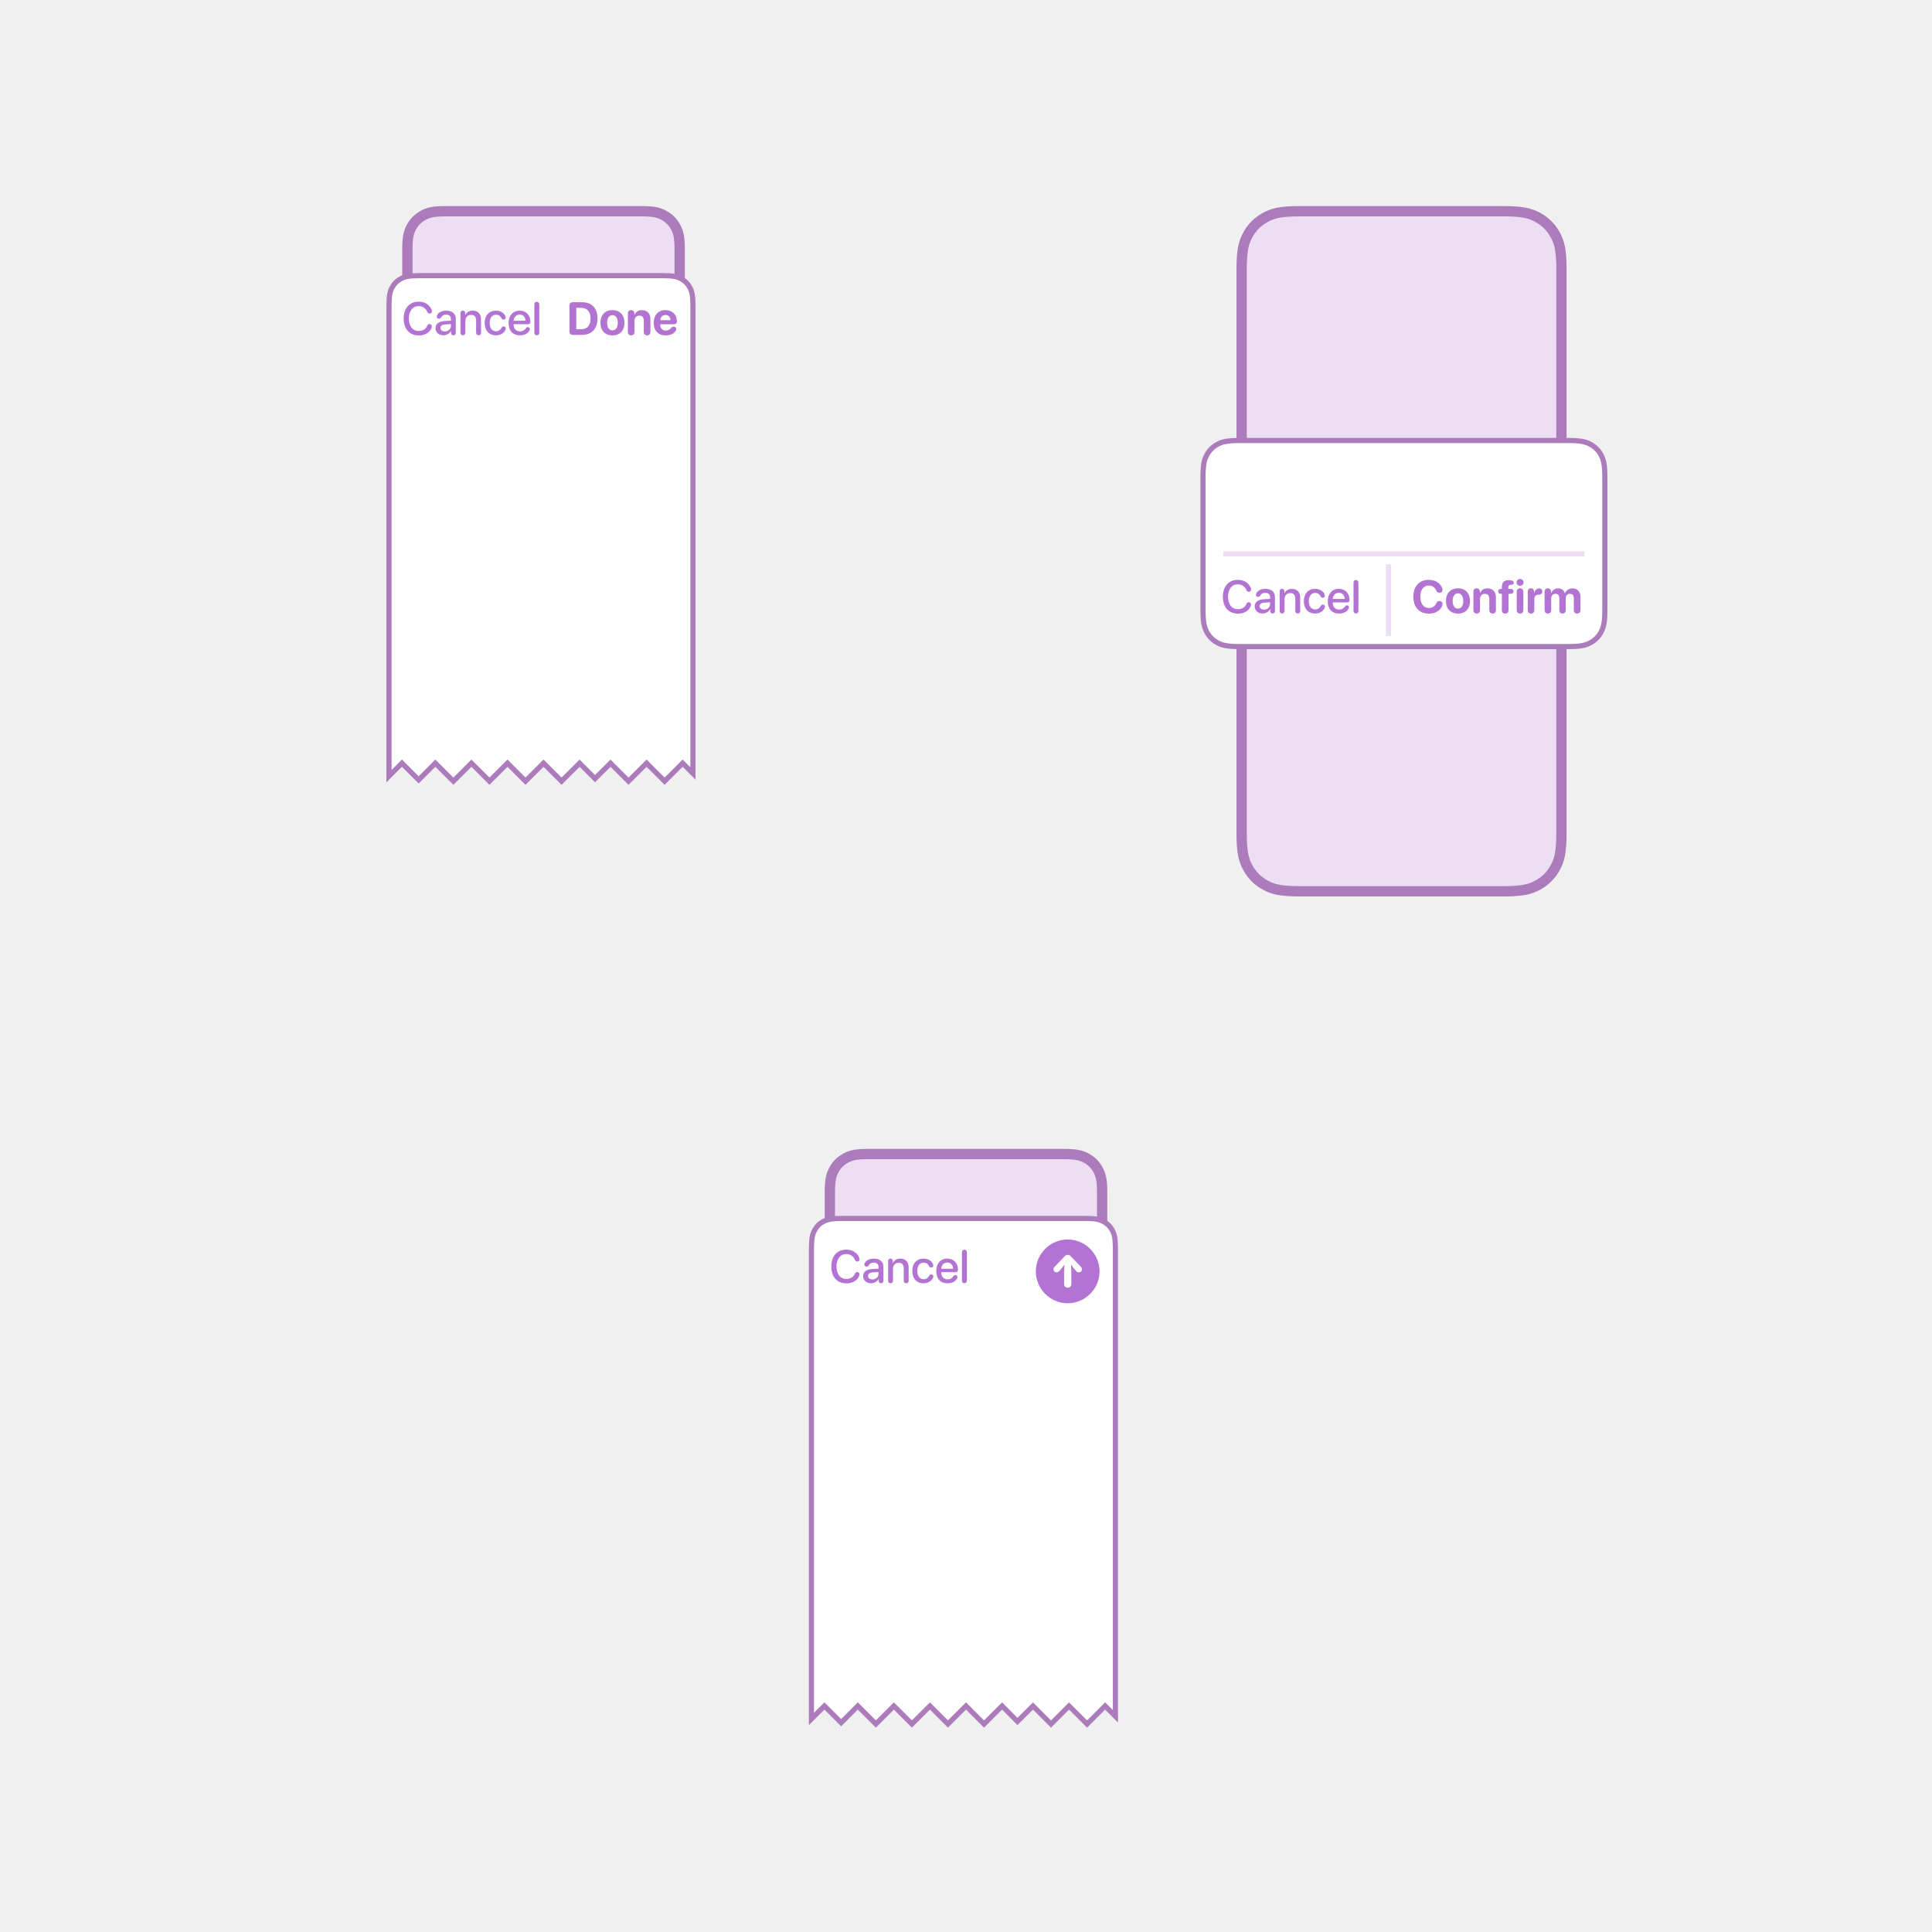
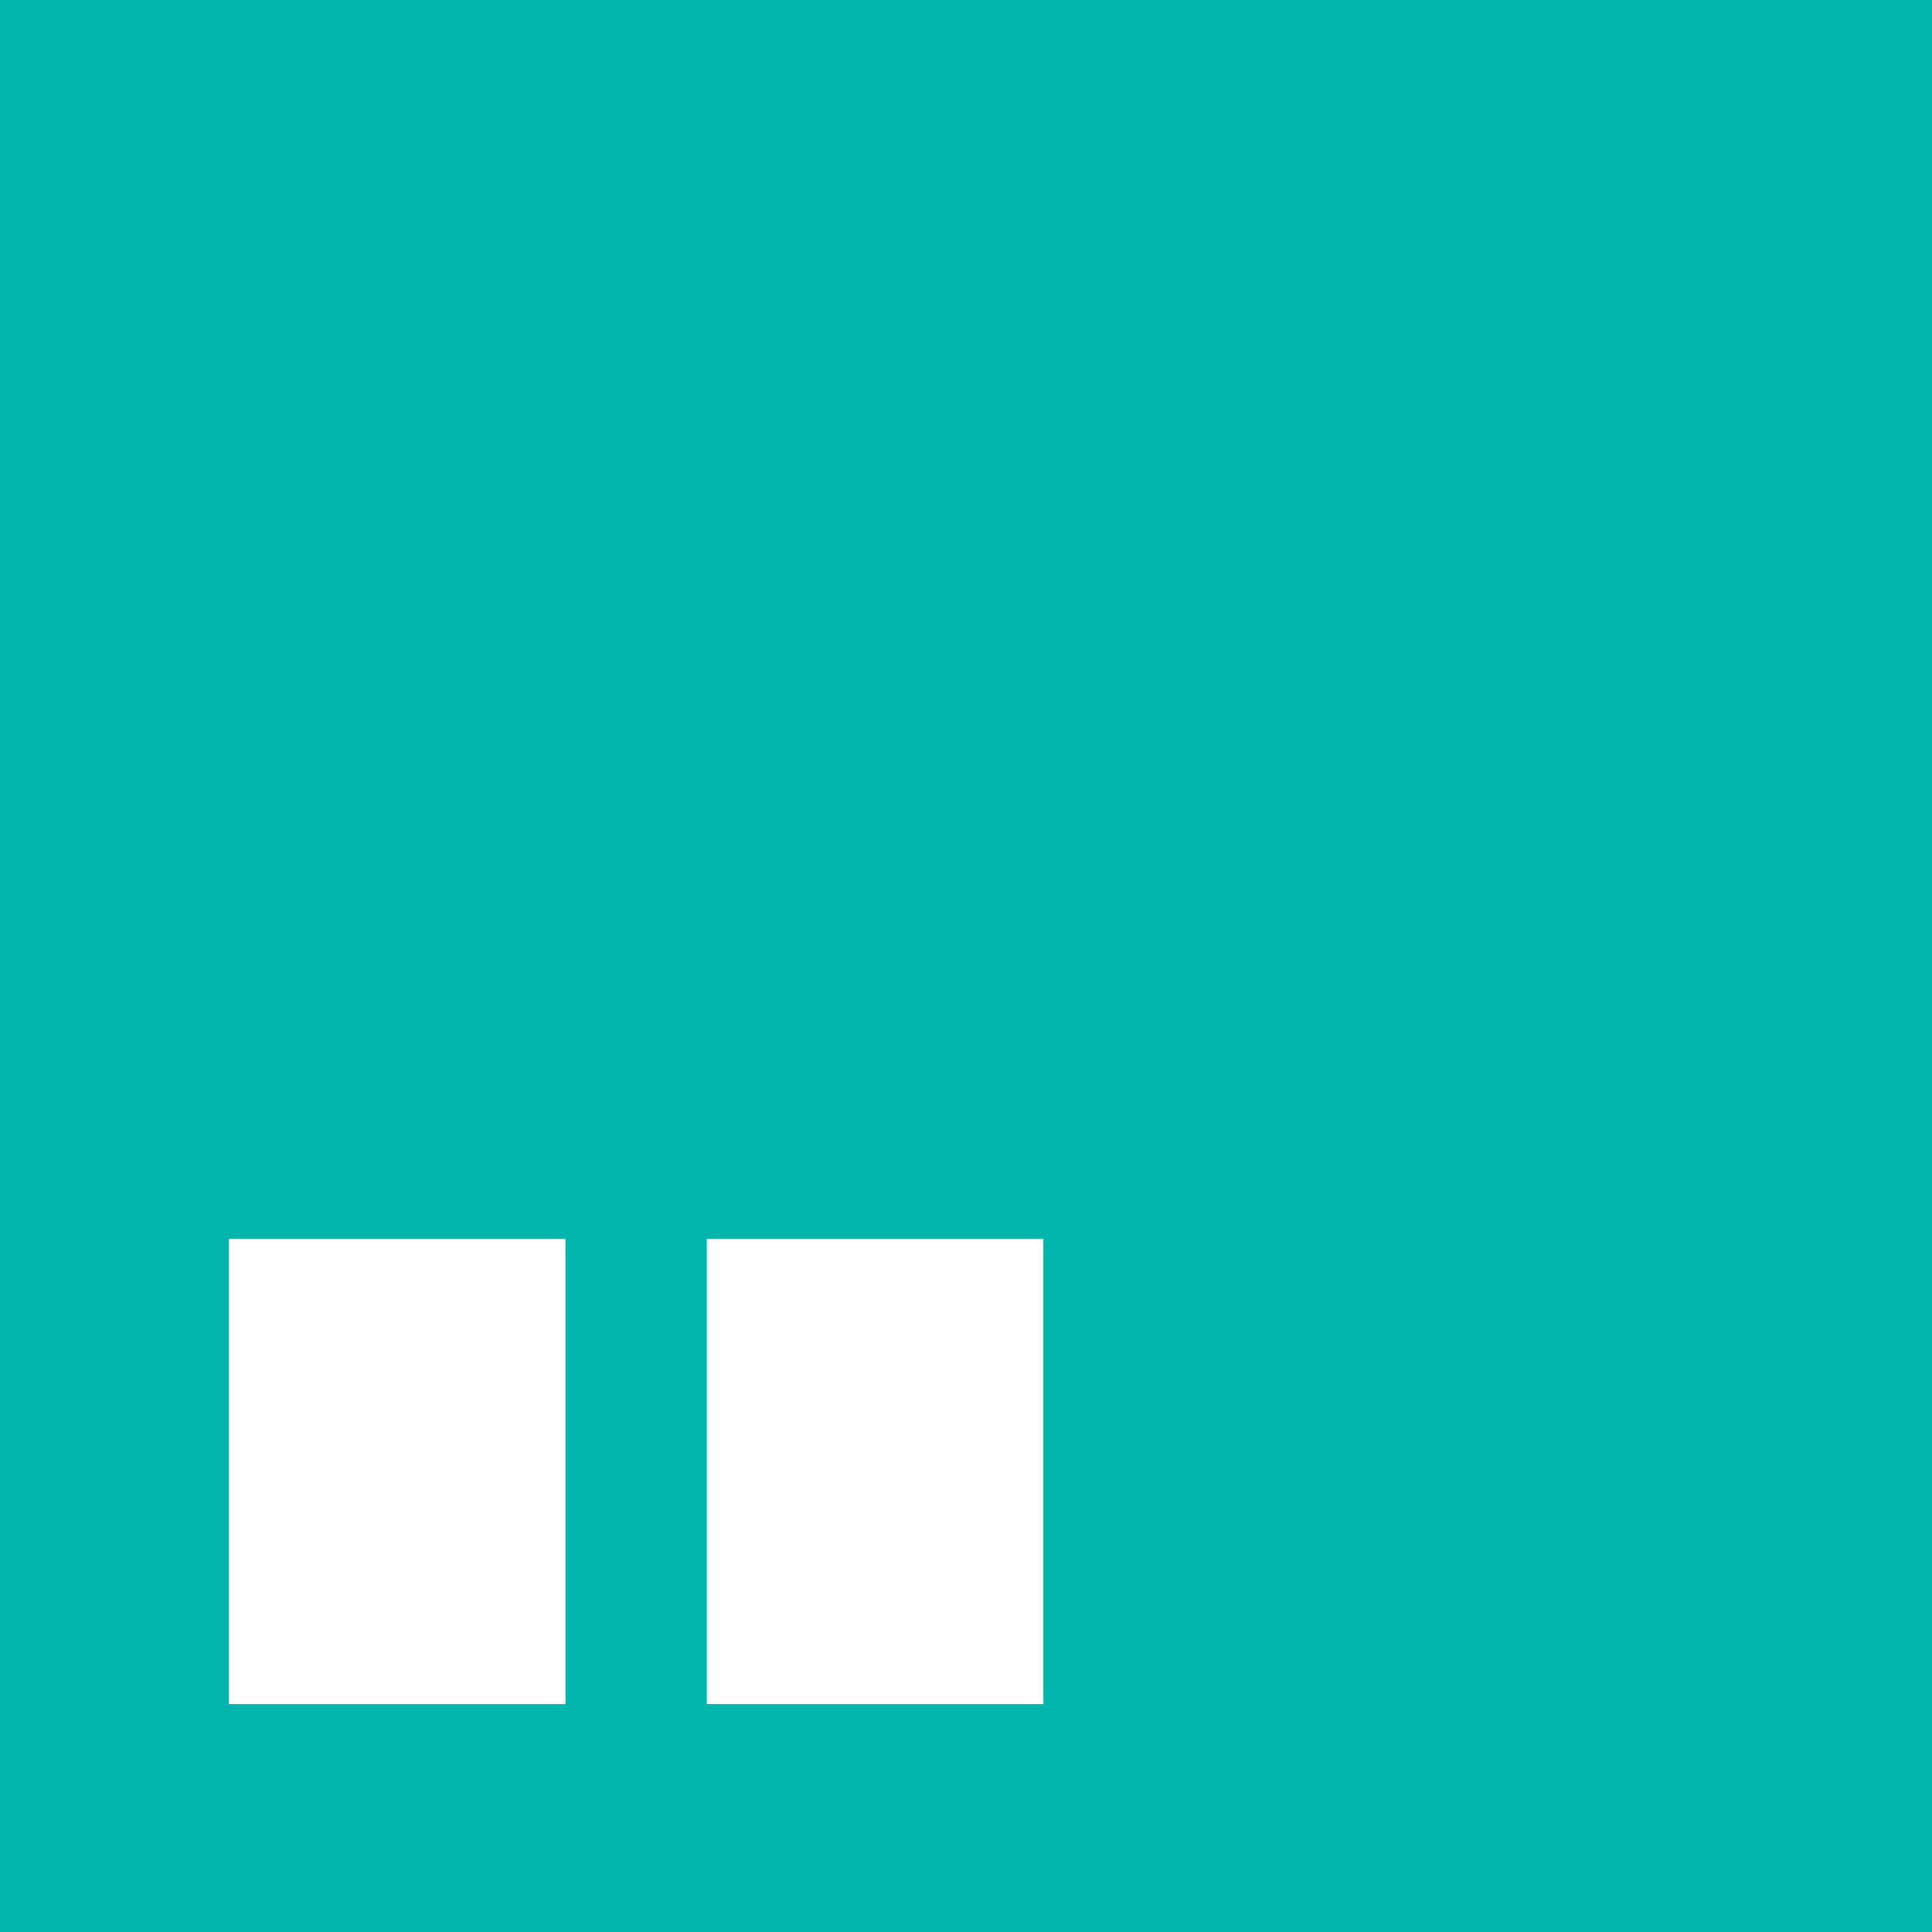
- <svg xmlns="http://www.w3.org/2000/svg" height="375" viewBox="0 0 375 375" width="375">
-   <g fill="none" fill-rule="evenodd">
-     <g transform="translate(75 42)">
-       <path d="m49.517-1c2.512 0 3.409.297 4.323.786.992.53 1.77 1.309 2.3 2.3.489.915.786 1.811.786 4.323v90.59h-52.852v-90.59c0-2.512.297-3.409.786-4.323.53-.992 1.309-1.77 2.3-2.3.915-.489 1.811-.786 4.323-.786z" fill="#eddef4" stroke="#ab7bbc" stroke-width="2" />
-       <path d="m6.411 11.5h47.181c2.087 0 2.851.2 3.616.609.726.388 1.296.959 1.685 1.685.409.765.609 1.529.609 3.616l-.001 90.719-1.999-2-3.501 3.5-3.499-3.5-3.501 3.5-3.499-3.5-3.001 3-2.999-3-3.501 3.5-3.499-3.5-3.501 3.5-3.499-3.5-3.501 3.5-3.499-3.5-3.501 3.5-3.499-3.5-3.241 3.24-3.24-3.24-2.52 2.52.001-91.239c0-2.087.2-2.851.609-3.616.388-.726.959-1.296 1.685-1.685.765-.409 1.529-.609 3.616-.609z" fill="#fff" stroke="#ab7bbc" />
-       <g fill="#b373d3" fill-rule="nonzero">
-         <g transform="translate(3.356927 16.55322)">
-           <path d="m2.914 6.552c1.178 0 2.043-.497 2.452-1.354.07-.145.105-.272.105-.409 0-.259-.185-.444-.453-.444-.215 0-.343.097-.448.33-.294.686-.888 1.015-1.661 1.015-1.165 0-1.903-.936-1.903-2.417 0-1.468.747-2.413 1.898-2.413.729 0 1.354.378 1.648 1.085.11.255.264.369.497.369.264 0 .439-.171.439-.435 0-.119-.031-.25-.092-.378-.396-.936-1.327-1.503-2.492-1.503-1.771 0-2.905 1.266-2.905 3.274 0 2.021 1.121 3.278 2.914 3.278z" />
-           <path d="m7.717 6.526c.602 0 1.191-.325 1.459-.839h.022v.391c.009.281.189.453.453.453.268 0 .457-.18.457-.479v-2.791c0-.927-.716-1.521-1.837-1.521-.831 0-1.529.334-1.771.857-.057.105-.083.211-.083.308 0 .237.171.396.409.396.167 0 .29-.062.387-.202.264-.422.567-.584 1.024-.584.58 0 .927.308.927.822v.356l-1.27.075c-1.094.062-1.718.558-1.718 1.367 0 .831.637 1.393 1.542 1.393zm.259-.751c-.505 0-.844-.264-.844-.668 0-.396.321-.646.888-.686l1.143-.07v.365c0 .602-.523 1.059-1.187 1.059z" />
-           <path d="m11.5 6.53c.277 0 .475-.189.475-.501v-2.276c0-.716.431-1.191 1.099-1.191.659 0 .984.382.984 1.077v2.391c0 .312.198.501.475.501.281 0 .479-.189.479-.501v-2.575c0-1.059-.584-1.709-1.604-1.709-.712 0-1.195.316-1.446.844h-.022v-.365c0-.294-.189-.483-.461-.483-.277 0-.453.189-.453.479v3.81c0 .312.193.501.475.501z" />
-           <path d="m17.903 6.535c.857 0 1.608-.453 1.85-1.09.035-.092.053-.171.053-.246 0-.237-.171-.396-.404-.396-.207 0-.308.079-.439.308-.224.4-.536.628-1.05.628-.734 0-1.226-.598-1.226-1.604 0-.984.483-1.604 1.226-1.604.488 0 .813.211 1.05.65.114.211.229.29.431.29.233 0 .404-.149.404-.391 0-.066-.018-.145-.044-.22-.202-.646-.967-1.121-1.859-1.121-1.318 0-2.175.94-2.175 2.404 0 1.472.861 2.391 2.184 2.391z" />
-           <path d="m22.579 6.535c.861 0 1.534-.347 1.837-.954.04-.092.066-.18.066-.255 0-.237-.167-.387-.396-.387-.136 0-.233.048-.334.167-.352.479-.677.659-1.195.659-.756 0-1.23-.527-1.23-1.371v-.022h2.795c.294 0 .47-.176.47-.483 0-1.261-.848-2.149-2.079-2.149-1.31 0-2.145.949-2.145 2.417 0 1.494.817 2.377 2.21 2.377zm-1.248-2.826c.048-.721.523-1.204 1.178-1.204.659 0 1.112.479 1.134 1.204z" />
-           <path d="m25.835 6.53c.277 0 .475-.189.475-.501v-5.506c0-.312-.198-.501-.475-.501-.277 0-.475.189-.475.501v5.506c0 .312.198.501.475.501z" />
-         </g>
-         <g transform="translate(35.52831 16.65869)">
-           <path d="m.664 6.341h1.758c1.903 0 3.023-1.182 3.023-3.195 0-2.013-1.121-3.146-3.023-3.146h-1.758c-.417 0-.664.255-.664.69v4.957c0 .439.246.694.664.694zm.664-1.099v-4.148h.936c1.169 0 1.828.729 1.828 2.057 0 1.371-.642 2.092-1.828 2.092z" />
-           <path d="m8.35 6.442c1.424 0 2.333-.91 2.333-2.461 0-1.529-.923-2.452-2.333-2.452-1.411 0-2.333.927-2.333 2.452 0 1.547.91 2.461 2.333 2.461zm0-.98c-.633 0-1.033-.532-1.033-1.477 0-.936.409-1.477 1.033-1.477.624 0 1.028.541 1.028 1.477 0 .945-.4 1.477-1.028 1.477z" />
-           <path d="m11.984 6.434c.378 0 .642-.229.642-.668v-2.127c0-.611.365-1.033.94-1.033s.866.352.866.967v2.193c0 .439.264.668.642.668.374 0 .642-.229.642-.668v-2.461c0-1.103-.589-1.762-1.635-1.762-.725 0-1.2.321-1.45.905h-.026v-.264c0-.404-.255-.65-.642-.65-.387 0-.62.246-.62.646v3.586c0 .439.268.668.642.668z" />
-           <path d="m18.694 6.442c.91 0 1.639-.343 1.951-.923.057-.105.088-.211.088-.312 0-.294-.224-.47-.501-.47-.167 0-.281.048-.417.189-.347.409-.655.567-1.125.567-.65 0-1.072-.457-1.072-1.156v-.057h2.689c.356 0 .558-.202.558-.558 0-1.279-.896-2.193-2.232-2.193-1.393 0-2.276.962-2.276 2.479 0 1.525.866 2.435 2.338 2.435zm-1.063-2.949c.044-.602.453-1.015 1.015-1.015s.958.4.984 1.015z" />
-         </g>
-       </g>
-     </g>
-     <g transform="translate(233.001 42)">
-       <path d="m19.256-1h39.56c3.849 0 5.231.436 6.635 1.187 1.481.792 2.642 1.954 3.434 3.434.751 1.403 1.187 2.785 1.187 6.635v109.489c0 3.849-.436 5.231-1.187 6.635-.792 1.481-1.954 2.642-3.434 3.434-1.403.751-2.785 1.187-6.635 1.187h-39.56c-3.849 0-5.231-.436-6.635-1.187-1.481-.792-2.642-1.954-3.434-3.434-.751-1.403-1.187-2.785-1.187-6.635v-109.489c0-3.849.436-5.231 1.187-6.635.792-1.481 1.954-2.642 3.434-3.434 1.403-.751 2.785-1.187 6.635-1.187z" fill="#eddef4" stroke="#ab7bbc" stroke-width="2" />
-       <path d="m71.308 43.5c2.533 0 3.458.246 4.386.742.889.476 1.587 1.174 2.063 2.063.496.928.742 1.853.742 4.386v25.617c0 2.533-.246 3.458-.742 4.386-.476.889-1.174 1.587-2.063 2.063-.928.496-1.853.742-4.386.742h-63.617c-2.533 0-3.458-.246-4.386-.742-.889-.476-1.587-1.174-2.063-2.063-.496-.928-.742-1.853-.742-4.386v-25.617c0-2.533.246-3.458.742-4.386.476-.889 1.174-1.587 2.063-2.063.928-.496 1.853-.742 4.386-.742z" fill="#fff" stroke="#ab7bbc" />
-       <g fill="#b373d3" fill-rule="nonzero">
-         <g transform="translate(41.32959 70.37744)">
-           <path d="m3.023 6.728c1.2 0 2.145-.541 2.54-1.419.066-.154.101-.294.101-.444 0-.352-.246-.589-.62-.589-.281 0-.448.119-.584.417-.286.637-.787.94-1.455.94-1.015 0-1.652-.835-1.652-2.188 0-1.336.646-2.175 1.648-2.175.633 0 1.151.325 1.441.971.145.308.334.439.633.439.352 0 .584-.224.584-.571 0-.158-.044-.33-.132-.497-.435-.914-1.354-1.441-2.54-1.441-1.824 0-2.988 1.235-2.988 3.278 0 2.048 1.143 3.278 3.023 3.278z" />
-           <path d="m8.662 6.724c1.424 0 2.333-.91 2.333-2.461 0-1.529-.923-2.452-2.333-2.452-1.411 0-2.333.927-2.333 2.452 0 1.547.91 2.461 2.333 2.461zm0-.98c-.633 0-1.033-.532-1.033-1.477 0-.936.409-1.477 1.033-1.477.624 0 1.028.541 1.028 1.477 0 .945-.4 1.477-1.028 1.477z" />
-           <path d="m12.296 6.715c.378 0 .642-.229.642-.668v-2.127c0-.611.365-1.033.94-1.033s.866.352.866.967v2.193c0 .439.264.668.642.668.374 0 .642-.229.642-.668v-2.461c0-1.103-.589-1.762-1.635-1.762-.725 0-1.2.321-1.45.905h-.026v-.264c0-.404-.255-.65-.642-.65-.387 0-.62.246-.62.646v3.586c0 .439.268.668.642.668z" />
-           <path d="m17.824 6.715c.378 0 .642-.224.642-.668v-3.168h.51c.268 0 .47-.171.47-.475 0-.299-.202-.47-.47-.47h-.541v-.299c0-.347.158-.505.554-.519.097-.004.176-.018.246-.035.171-.053.259-.158.259-.338 0-.303-.286-.519-.967-.519-.888.009-1.345.422-1.345 1.354v.356h-.246c-.268 0-.47.171-.47.47 0 .303.202.475.47.475h.246v3.168c0 .444.259.668.642.668z" />
-           <path d="m20.707 1.327c.387 0 .686-.294.686-.664 0-.374-.299-.664-.686-.664-.387 0-.686.29-.686.664 0 .369.299.664.686.664zm0 5.388c.396 0 .642-.25.642-.668v-3.56c0-.417-.246-.672-.642-.672-.4 0-.642.255-.642.672v3.56c0 .417.242.668.642.668z" />
-           <path d="m22.843 6.715c.391 0 .642-.242.642-.668v-2.092c0-.558.207-.888.791-.896.25-.004.435-.062.558-.167s.185-.259.185-.461c0-.22-.062-.378-.185-.475-.092-.079-.229-.119-.4-.119-.47 0-.857.347-.98.932h-.026v-.308c0-.409-.246-.646-.606-.646-.369 0-.62.237-.62.646v3.586c0 .426.255.668.642.668z" />
-           <path d="m26.117 6.715c.378 0 .642-.233.642-.668v-2.268c0-.527.33-.896.817-.896.475 0 .76.299.76.804v2.36c0 .435.237.668.615.668.382 0 .62-.233.62-.668v-2.285c0-.523.321-.879.809-.879.497 0 .769.299.769.844v2.32c0 .435.259.668.637.668.382 0 .646-.233.646-.668v-2.641c0-.949-.62-1.582-1.542-1.582-.69 0-1.252.374-1.463.967h-.026c-.158-.615-.633-.967-1.314-.967-.642 0-1.147.374-1.345.94h-.026v-.294c0-.431-.255-.655-.62-.655s-.62.224-.62.655v3.577c0 .435.259.668.642.668z" />
-         </g>
-         <g transform="translate(4.355957 70.55322)">
-           <path d="m2.914 6.552c1.178 0 2.043-.497 2.452-1.354.07-.145.105-.272.105-.409 0-.259-.185-.444-.453-.444-.215 0-.343.097-.448.33-.294.686-.888 1.015-1.661 1.015-1.165 0-1.903-.936-1.903-2.417 0-1.468.747-2.413 1.898-2.413.729 0 1.354.378 1.648 1.085.11.255.264.369.497.369.264 0 .439-.171.439-.435 0-.119-.031-.25-.092-.378-.396-.936-1.327-1.503-2.492-1.503-1.771 0-2.905 1.266-2.905 3.274 0 2.021 1.121 3.278 2.914 3.278z" />
-           <path d="m7.717 6.526c.602 0 1.191-.325 1.459-.839h.022v.391c.009.281.189.453.453.453.268 0 .457-.18.457-.479v-2.791c0-.927-.716-1.521-1.837-1.521-.831 0-1.529.334-1.771.857-.057.105-.083.211-.083.308 0 .237.171.396.409.396.167 0 .29-.062.387-.202.264-.422.567-.584 1.024-.584.58 0 .927.308.927.822v.356l-1.27.075c-1.094.062-1.718.558-1.718 1.367 0 .831.637 1.393 1.542 1.393zm.259-.751c-.505 0-.844-.264-.844-.668 0-.396.321-.646.888-.686l1.143-.07v.365c0 .602-.523 1.059-1.187 1.059z" />
-           <path d="m11.5 6.53c.277 0 .475-.189.475-.501v-2.276c0-.716.431-1.191 1.099-1.191.659 0 .984.382.984 1.077v2.391c0 .312.198.501.475.501.281 0 .479-.189.479-.501v-2.575c0-1.059-.584-1.709-1.604-1.709-.712 0-1.195.316-1.446.844h-.022v-.365c0-.294-.189-.483-.461-.483-.277 0-.453.189-.453.479v3.81c0 .312.193.501.475.501z" />
-           <path d="m17.903 6.535c.857 0 1.608-.453 1.85-1.09.035-.092.053-.171.053-.246 0-.237-.171-.396-.404-.396-.207 0-.308.079-.439.308-.224.4-.536.628-1.05.628-.734 0-1.226-.598-1.226-1.604 0-.984.483-1.604 1.226-1.604.488 0 .813.211 1.05.65.114.211.229.29.431.29.233 0 .404-.149.404-.391 0-.066-.018-.145-.044-.22-.202-.646-.967-1.121-1.859-1.121-1.318 0-2.175.94-2.175 2.404 0 1.472.861 2.391 2.184 2.391z" />
-           <path d="m22.579 6.535c.861 0 1.534-.347 1.837-.954.04-.092.066-.18.066-.255 0-.237-.167-.387-.396-.387-.136 0-.233.048-.334.167-.352.479-.677.659-1.195.659-.756 0-1.23-.527-1.23-1.371v-.022h2.795c.294 0 .47-.176.47-.483 0-1.261-.848-2.149-2.079-2.149-1.31 0-2.145.949-2.145 2.417 0 1.494.817 2.377 2.21 2.377zm-1.248-2.826c.048-.721.523-1.204 1.178-1.204.659 0 1.112.479 1.134 1.204z" />
-           <path d="m25.835 6.53c.277 0 .475-.189.475-.501v-5.506c0-.312-.198-.501-.475-.501-.277 0-.475.189-.475.501v5.506c0 .312.198.501.475.501z" />
-         </g>
-       </g>
-     </g>
-     <path d="m237.462 107.5h70.078" stroke="#eddef4" />
-     <path d="m269.501 109.536v13.929" stroke="#eddef4" />
-     <g transform="translate(157 225)">
-       <path d="m49.517-1c2.512 0 3.409.297 4.323.786.992.53 1.77 1.309 2.3 2.3.489.915.786 1.811.786 4.323v90.59h-52.852v-90.59c0-2.512.297-3.409.786-4.323.53-.992 1.309-1.77 2.3-2.3.915-.489 1.811-.786 4.323-.786z" fill="#eddef4" stroke="#ab7bbc" stroke-width="2" />
-       <path d="m6.411 11.5h47.181c2.087 0 2.851.2 3.616.609.726.388 1.296.959 1.685 1.685.409.765.609 1.529.609 3.616l-.001 90.719-1.999-2-3.501 3.5-3.499-3.5-3.501 3.5-3.499-3.5-3.001 3-2.999-3-3.501 3.5-3.499-3.5-3.501 3.5-3.499-3.5-3.501 3.5-3.499-3.5-3.501 3.5-3.499-3.5-3.241 3.24-3.24-3.24-2.52 2.52.001-91.239c0-2.087.2-2.851.609-3.616.388-.726.959-1.296 1.685-1.685.765-.409 1.529-.609 3.616-.609z" fill="#fff" stroke="#ab7bbc" />
-       <g fill="#b373d3" fill-rule="nonzero">
-         <g transform="translate(4.356927 17.55322)">
-           <path d="m2.914 6.552c1.178 0 2.043-.497 2.452-1.354.07-.145.105-.272.105-.409 0-.259-.185-.444-.453-.444-.215 0-.343.097-.448.33-.294.686-.888 1.015-1.661 1.015-1.165 0-1.903-.936-1.903-2.417 0-1.468.747-2.413 1.898-2.413.729 0 1.354.378 1.648 1.085.11.255.264.369.497.369.264 0 .439-.171.439-.435 0-.119-.031-.25-.092-.378-.396-.936-1.327-1.503-2.492-1.503-1.771 0-2.905 1.266-2.905 3.274 0 2.021 1.121 3.278 2.914 3.278z" />
-           <path d="m7.717 6.526c.602 0 1.191-.325 1.459-.839h.022v.391c.009.281.189.453.453.453.268 0 .457-.18.457-.479v-2.791c0-.927-.716-1.521-1.837-1.521-.831 0-1.529.334-1.771.857-.057.105-.083.211-.083.308 0 .237.171.396.409.396.167 0 .29-.062.387-.202.264-.422.567-.584 1.024-.584.58 0 .927.308.927.822v.356l-1.27.075c-1.094.062-1.718.558-1.718 1.367 0 .831.637 1.393 1.542 1.393zm.259-.751c-.505 0-.844-.264-.844-.668 0-.396.321-.646.888-.686l1.143-.07v.365c0 .602-.523 1.059-1.187 1.059z" />
-           <path d="m11.5 6.53c.277 0 .475-.189.475-.501v-2.276c0-.716.431-1.191 1.099-1.191.659 0 .984.382.984 1.077v2.391c0 .312.198.501.475.501.281 0 .479-.189.479-.501v-2.575c0-1.059-.584-1.709-1.604-1.709-.712 0-1.195.316-1.446.844h-.022v-.365c0-.294-.189-.483-.461-.483-.277 0-.453.189-.453.479v3.81c0 .312.193.501.475.501z" />
-           <path d="m17.903 6.535c.857 0 1.608-.453 1.85-1.09.035-.092.053-.171.053-.246 0-.237-.171-.396-.404-.396-.207 0-.308.079-.439.308-.224.4-.536.628-1.05.628-.734 0-1.226-.598-1.226-1.604 0-.984.483-1.604 1.226-1.604.488 0 .813.211 1.05.65.114.211.229.29.431.29.233 0 .404-.149.404-.391 0-.066-.018-.145-.044-.22-.202-.646-.967-1.121-1.859-1.121-1.318 0-2.175.94-2.175 2.404 0 1.472.861 2.391 2.184 2.391z" />
-           <path d="m22.579 6.535c.861 0 1.534-.347 1.837-.954.04-.092.066-.18.066-.255 0-.237-.167-.387-.396-.387-.136 0-.233.048-.334.167-.352.479-.677.659-1.195.659-.756 0-1.23-.527-1.23-1.371v-.022h2.795c.294 0 .47-.176.47-.483 0-1.261-.848-2.149-2.079-2.149-1.31 0-2.145.949-2.145 2.417 0 1.494.817 2.377 2.21 2.377zm-1.248-2.826c.048-.721.523-1.204 1.178-1.204.659 0 1.112.479 1.134 1.204z" />
-           <path d="m25.835 6.53c.277 0 .475-.189.475-.501v-5.506c0-.312-.198-.501-.475-.501-.277 0-.475.189-.475.501v5.506c0 .312.198.501.475.501z" />
-         </g>
-         <path d="m6.188 12.381c3.398 0 6.188-2.795 6.188-6.193 0-3.393-2.795-6.188-6.188-6.188-3.398 0-6.188 2.795-6.188 6.188 0 3.398 2.795 6.193 6.188 6.193zm.006-3.018c-.398 0-.703-.275-.703-.662v-2.602l.07-1.213-.445.604-.621.691c-.105.123-.275.199-.451.199-.357 0-.609-.246-.609-.586 0-.188.053-.322.188-.469l2.004-2.08c.164-.176.34-.258.568-.258.229 0 .41.082.574.258l1.998 2.08c.135.146.188.281.188.469 0 .34-.252.586-.609.586-.176 0-.346-.07-.451-.199l-.615-.674-.457-.627.076 1.219v2.602c0 .387-.305.662-.703.662z" transform="translate(44.0498 15.58203)" />
-       </g>
-     </g>
-   </g>
+ <svg xmlns="http://www.w3.org/2000/svg" version="1.1" id="Ebene_1" x="0px" y="0px" viewBox="0 0 141.73 141.73" style="enable-background:new 0 0 141.73 141.73;" xml:space="preserve">
+   <style type="text/css">
+ 	.st0{fill:#00B5AD;}
+ 	.st1{fill:#FFFFFF;}
+ </style>
+   <rect y="0" class="st0" width="141.73" height="141.73" />
+   <rect x="16.79" y="90.88" class="st1" width="24.69" height="34.13" />
+   <rect x="51.85" y="90.88" class="st1" width="24.69" height="34.13" />
</svg>
